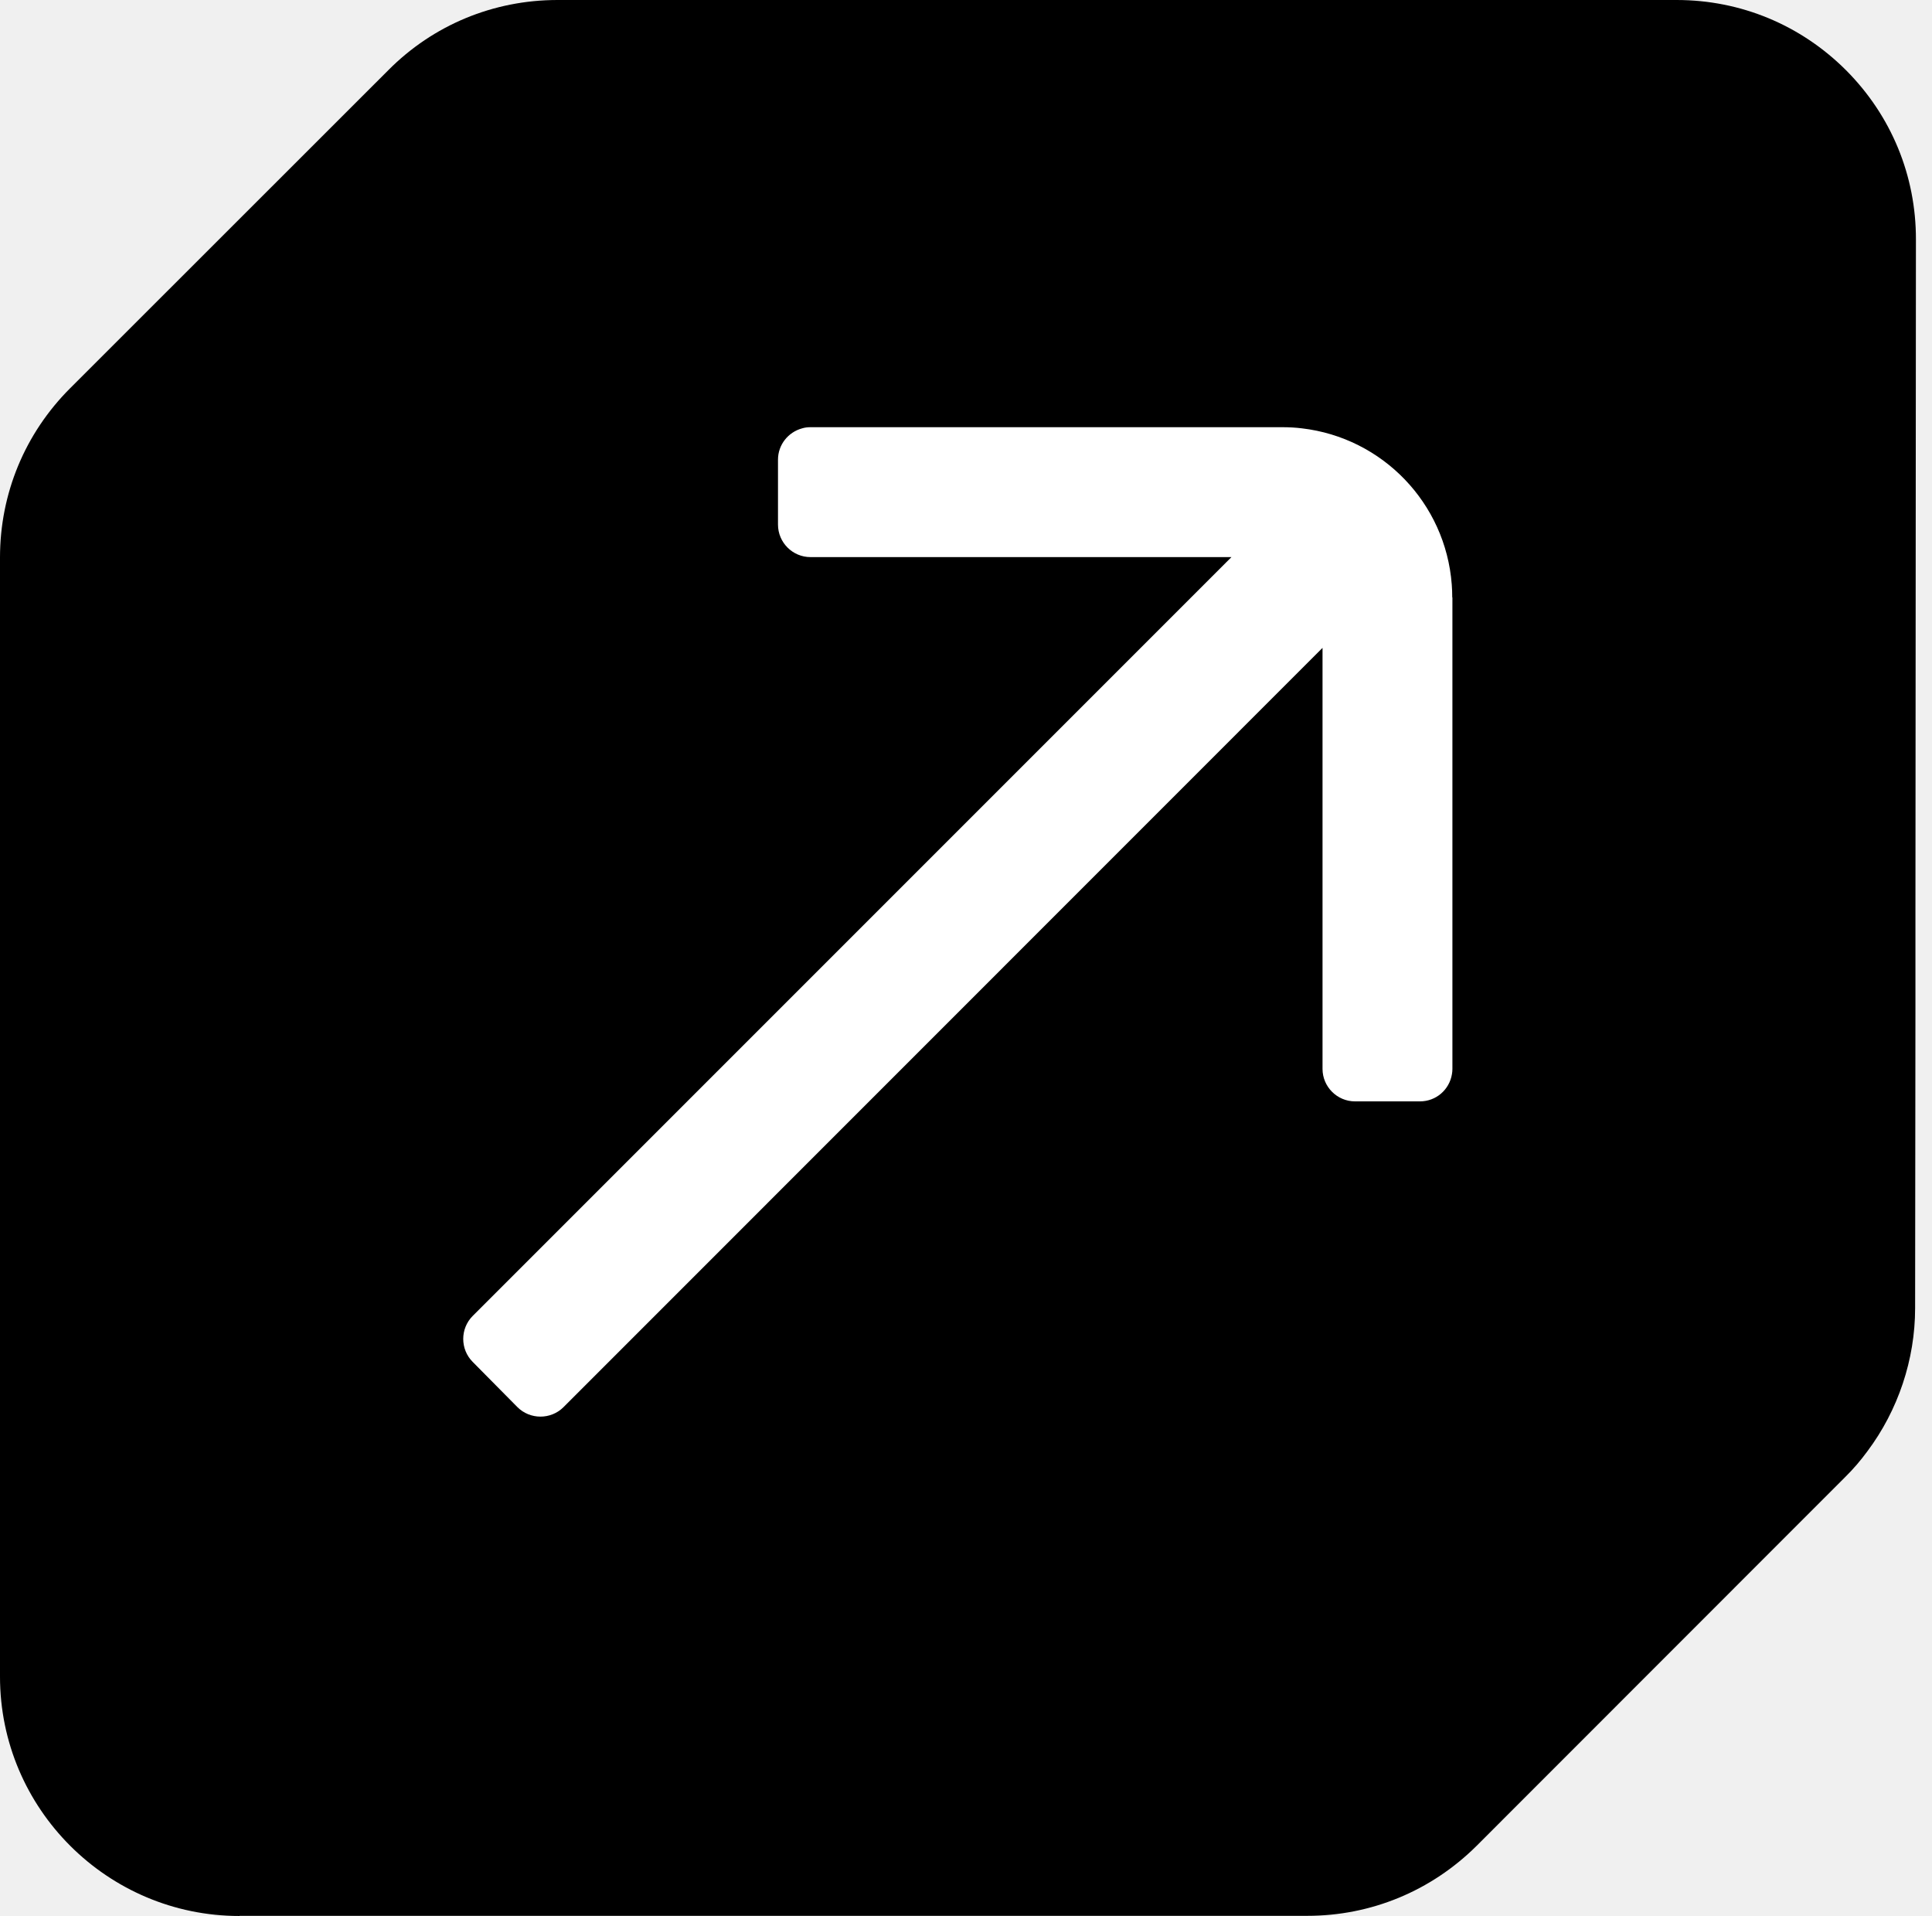
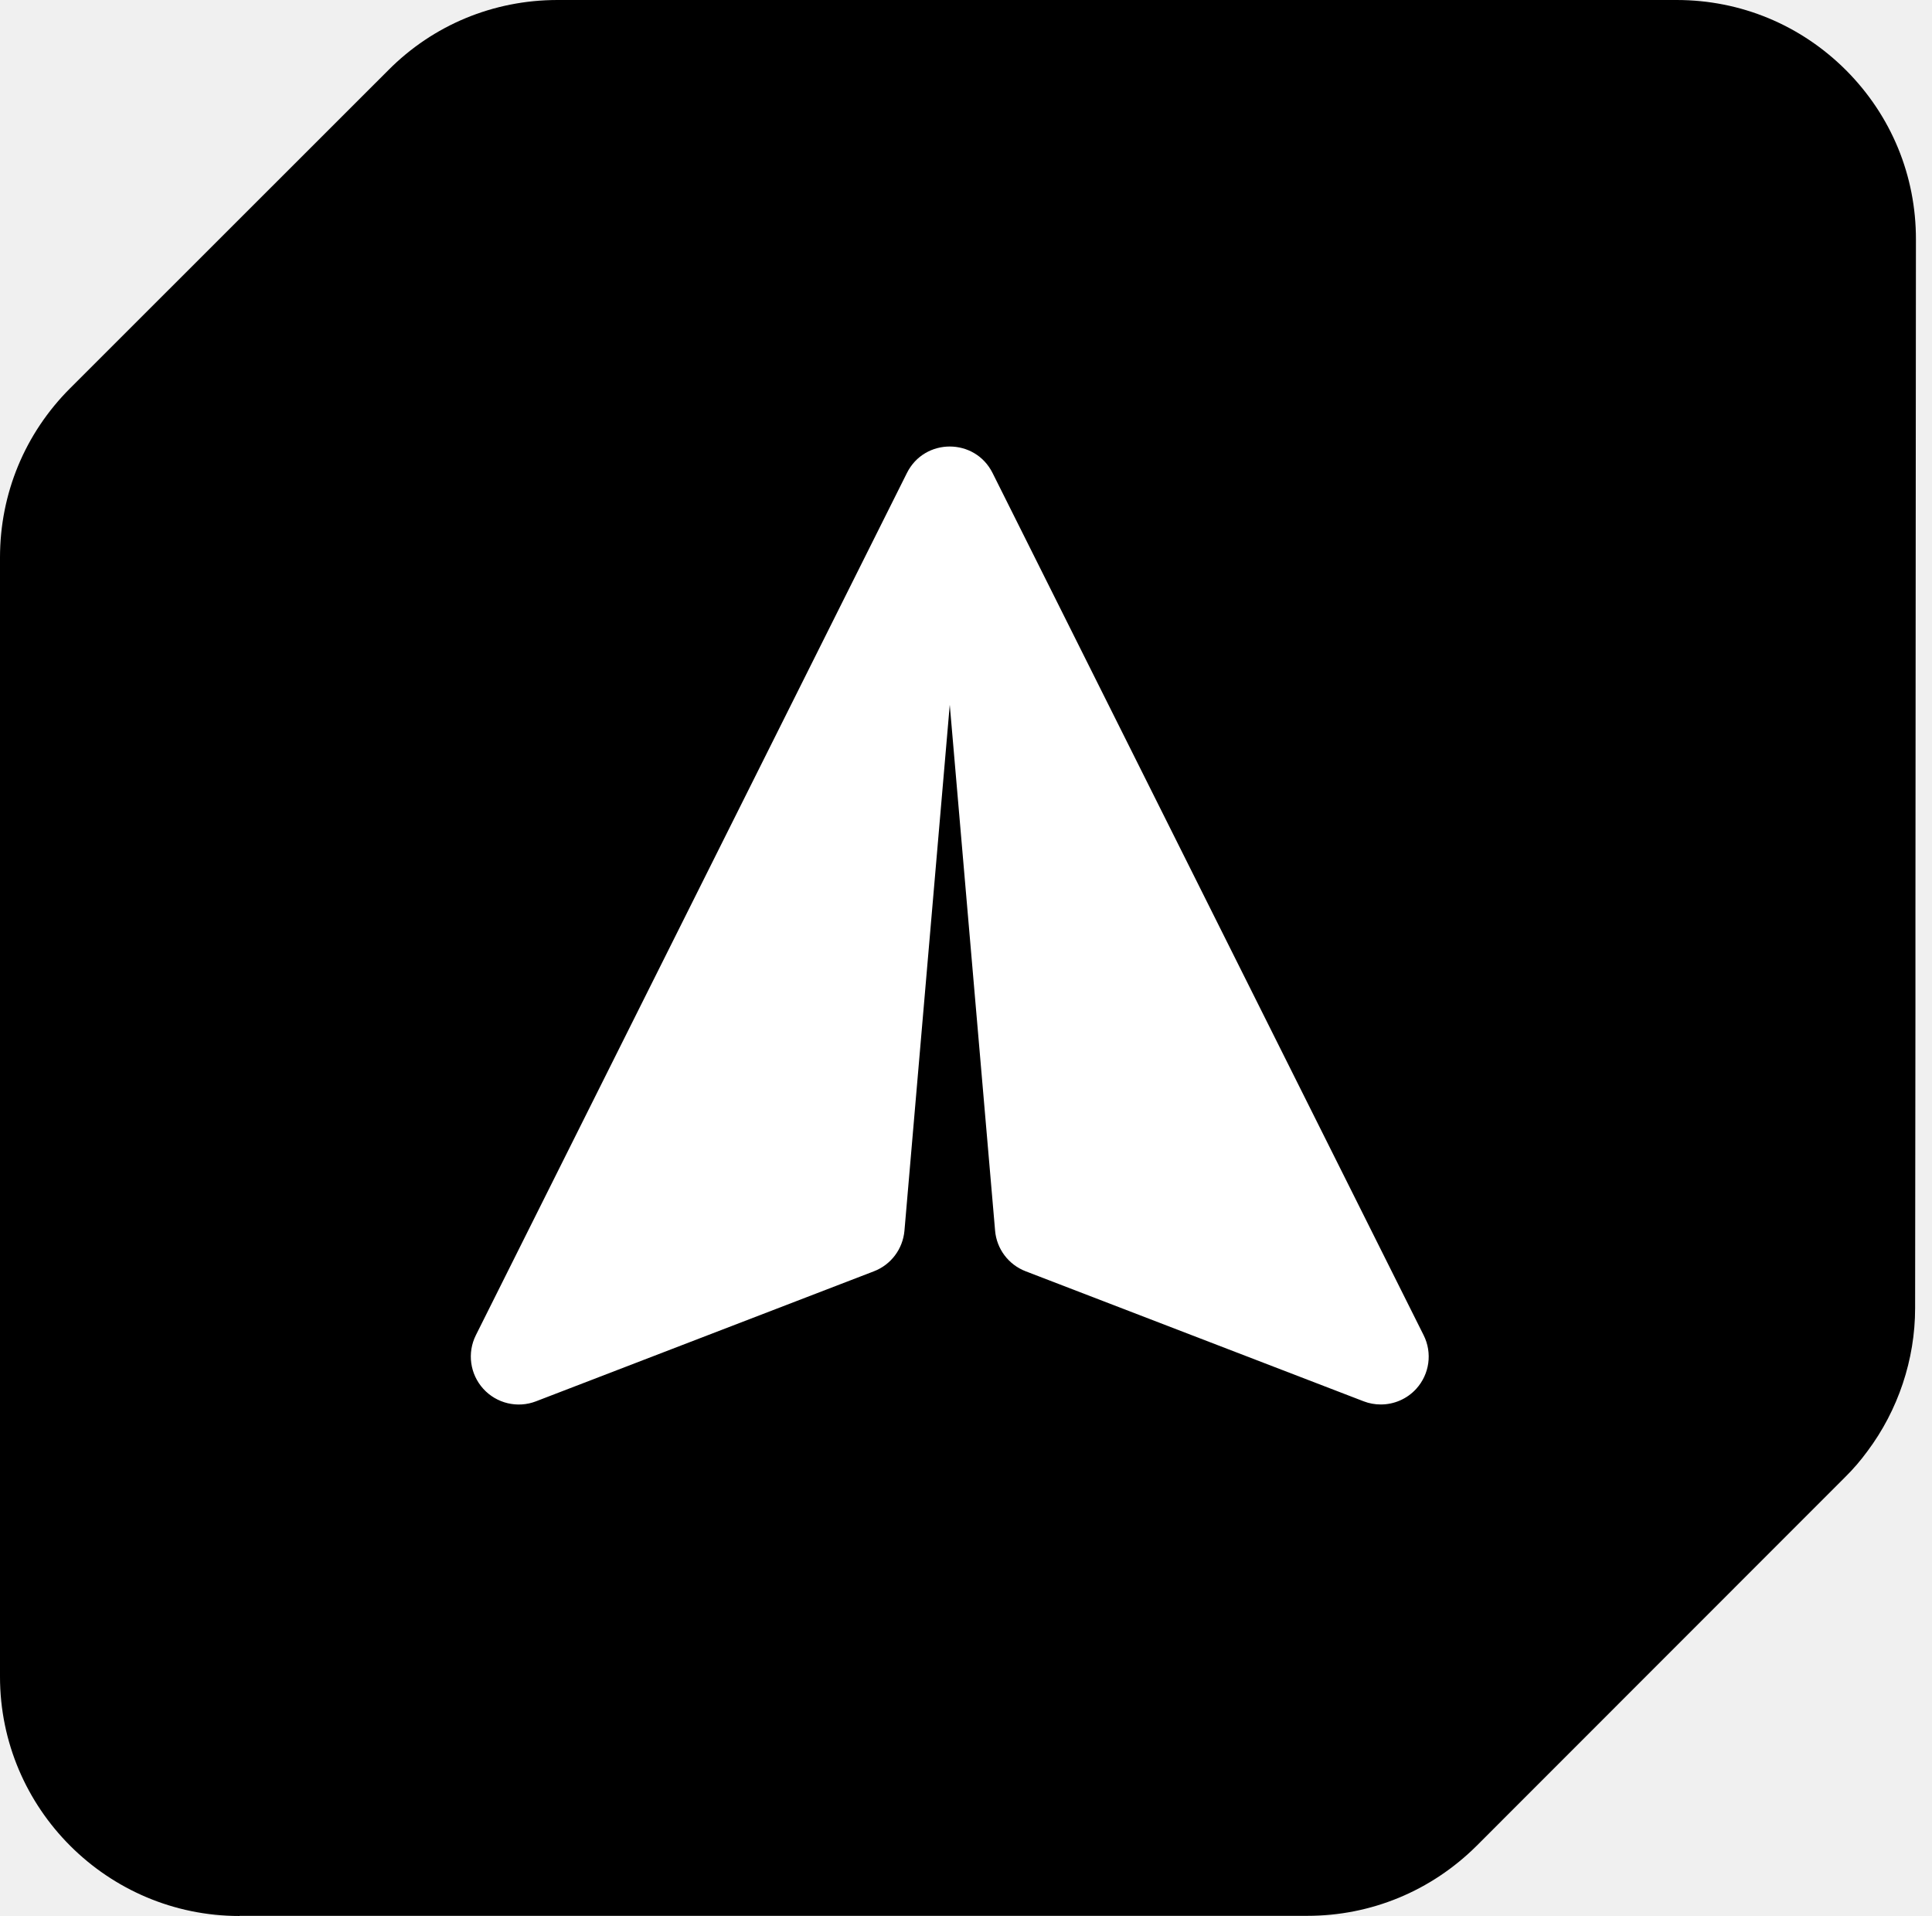
<svg xmlns="http://www.w3.org/2000/svg" width="119px" height="118px" viewBox="0 0 119 118" version="1.1">
  <g id="Symbols" stroke="none" stroke-width="1" fill="none" fill-rule="evenodd">
    <g id="Group">
-       <path d="M14.75,118 C6.62,118 0,111.39 0,103.26 L0,34.34 C0,30.4 1.53,26.7 4.32,23.91 L23.92,4.32 C26.68,1.54 30.39,0 34.34,0 L103.27,0 C107.22,0 110.92,1.54 113.71,4.33 C116.49,7.12 118.02,10.82 118.01,14.76 L117.98,56.11 L117.98,61.9 C117.98,61.9 117.96,80.57 117.96,80.57 C117.96,83.73 116.91,86.86 115.02,89.38 C114.61,89.94 114.15,90.48 113.64,90.98 L90.95,113.68 C88.15,116.46 84.45,117.99 80.52,117.99 L14.75,117.99 L14.75,118 Z" id="Path" fill="#000000" />
-       <path d="M89.46,36.79 L89.46,65.83 C89.46,65.94 89.45,66.05 89.43,66.16 C89.27,67.11 88.46,67.83 87.46,67.83 L83.46,67.83 C82.36,67.83 81.46,66.93 81.46,65.83 L81.46,39.9 L34.71,86.66 C33.93,87.44 32.65,87.44 31.87,86.66 L29.11,83.87 C28.34,83.09 28.34,81.83 29.11,81.05 L75.85,34.31 L49.92,34.31 C48.82,34.31 47.92,33.41 47.92,32.31 L47.92,28.31 C47.92,27.39 48.55,26.61 49.41,26.38 C49.57,26.33 49.74,26.31 49.92,26.31 L78.97,26.31 C79.38,26.31 79.79,26.33 80.19,26.38 C85.15,26.96 89.04,30.98 89.42,36 C89.44,36.26 89.45,36.53 89.45,36.8 L89.46,36.79 Z" id="Path" fill="#FFFFFF" />
+       <g id="Capa_2" fill="#000000">
+         <path d="M14.75,118 C6.62,118 0,111.39 0,103.26 L0,34.34 C0,30.4 1.53,26.7 4.32,23.91 L23.92,4.32 C26.68,1.54 30.39,0 34.34,0 L103.27,0 C107.22,0 110.92,1.54 113.71,4.33 C116.49,7.12 118.02,10.82 118.01,14.76 L117.98,56.11 L117.98,61.9 C117.98,61.9 117.96,80.57 117.96,80.57 C117.96,83.73 116.91,86.86 115.02,89.38 C114.61,89.94 114.15,90.48 113.64,90.98 L90.95,113.68 C88.15,116.46 84.45,117.99 80.52,117.99 L14.75,117.99 L14.75,118 Z" id="Path" />
+       </g>
+       <path d="M29.766,85.53 C30.585,86.434 31.876,86.74 33.008,86.305 L53.828,78.295 C54.883,77.89 55.609,76.92 55.709,75.795 L58.5,43.405 L61.292,75.793 C61.387,76.917 62.118,77.887 63.172,78.293 L83.993,86.302 C84.336,86.435 84.693,86.497 85.051,86.497 C85.866,86.497 86.666,86.158 87.234,85.531 C88.053,84.628 88.233,83.319 87.688,82.231 L61.137,29.132 C60.049,26.956 56.948,26.956 55.86,29.132 L29.31,82.231 C28.767,83.319 28.948,84.628 29.767,85.531 L29.766,85.53 Z" id="Path" fill="#FFFFFF" />
    </g>
  </g>
</svg>
